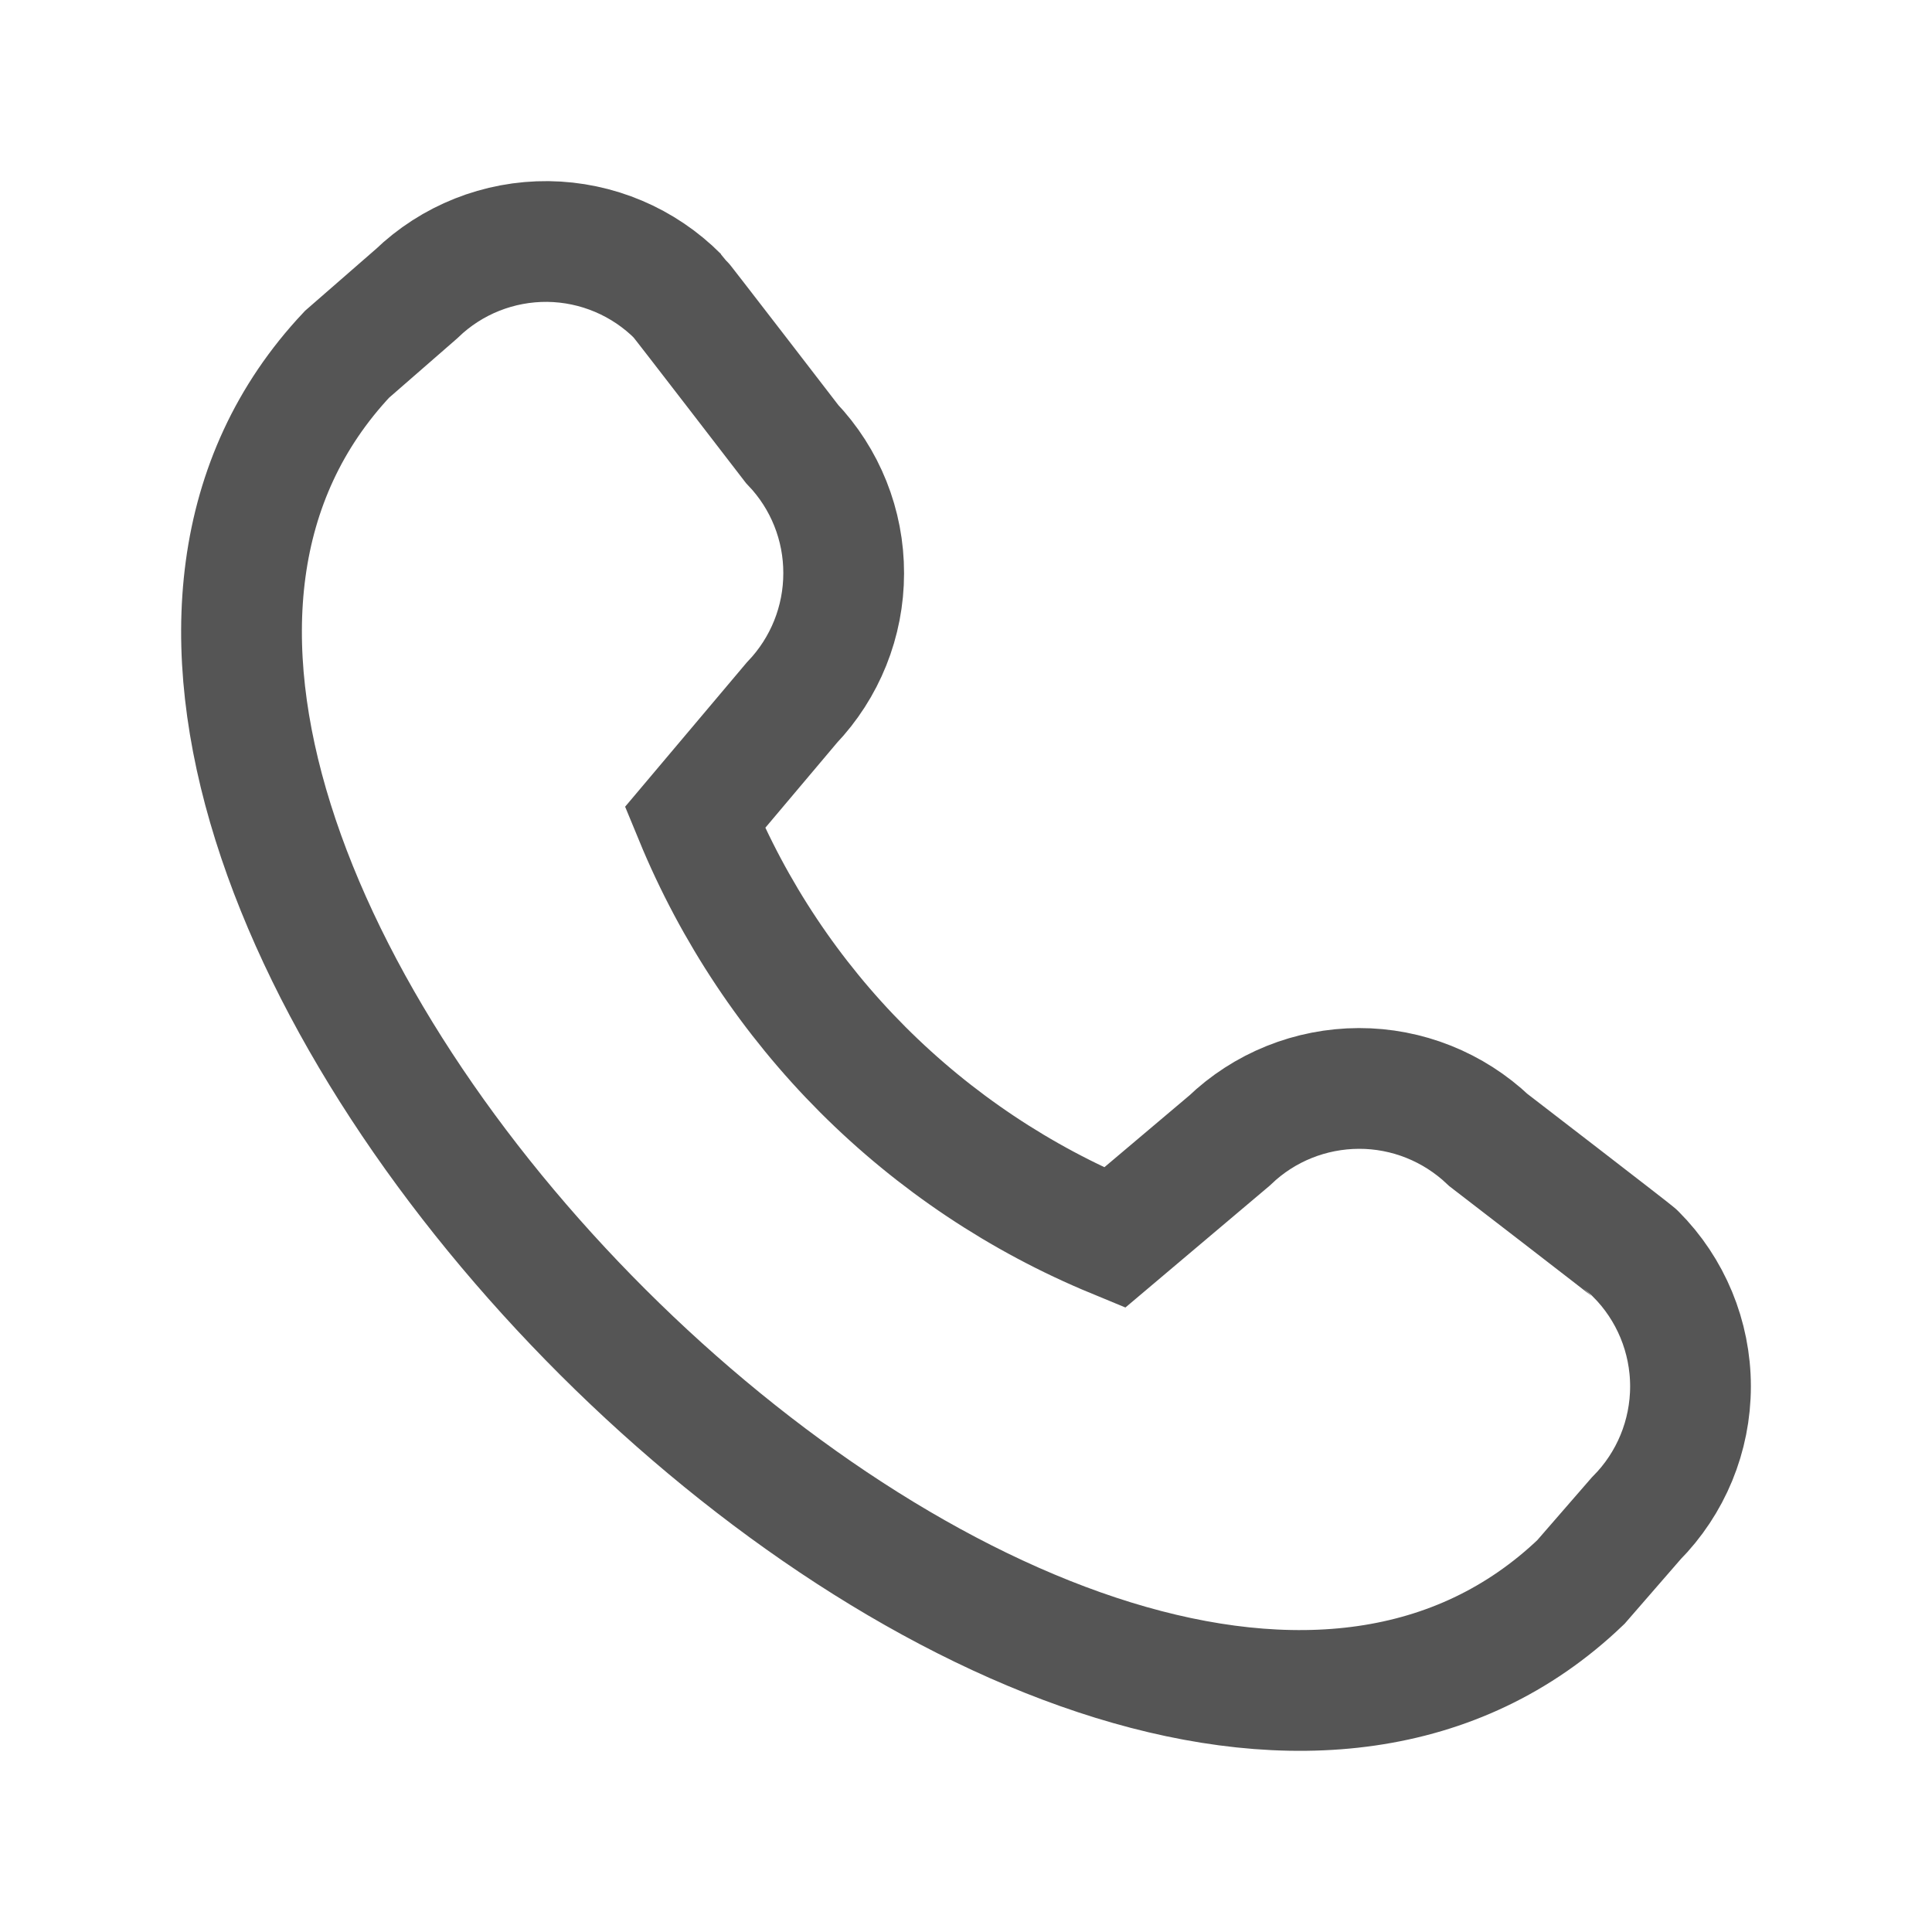
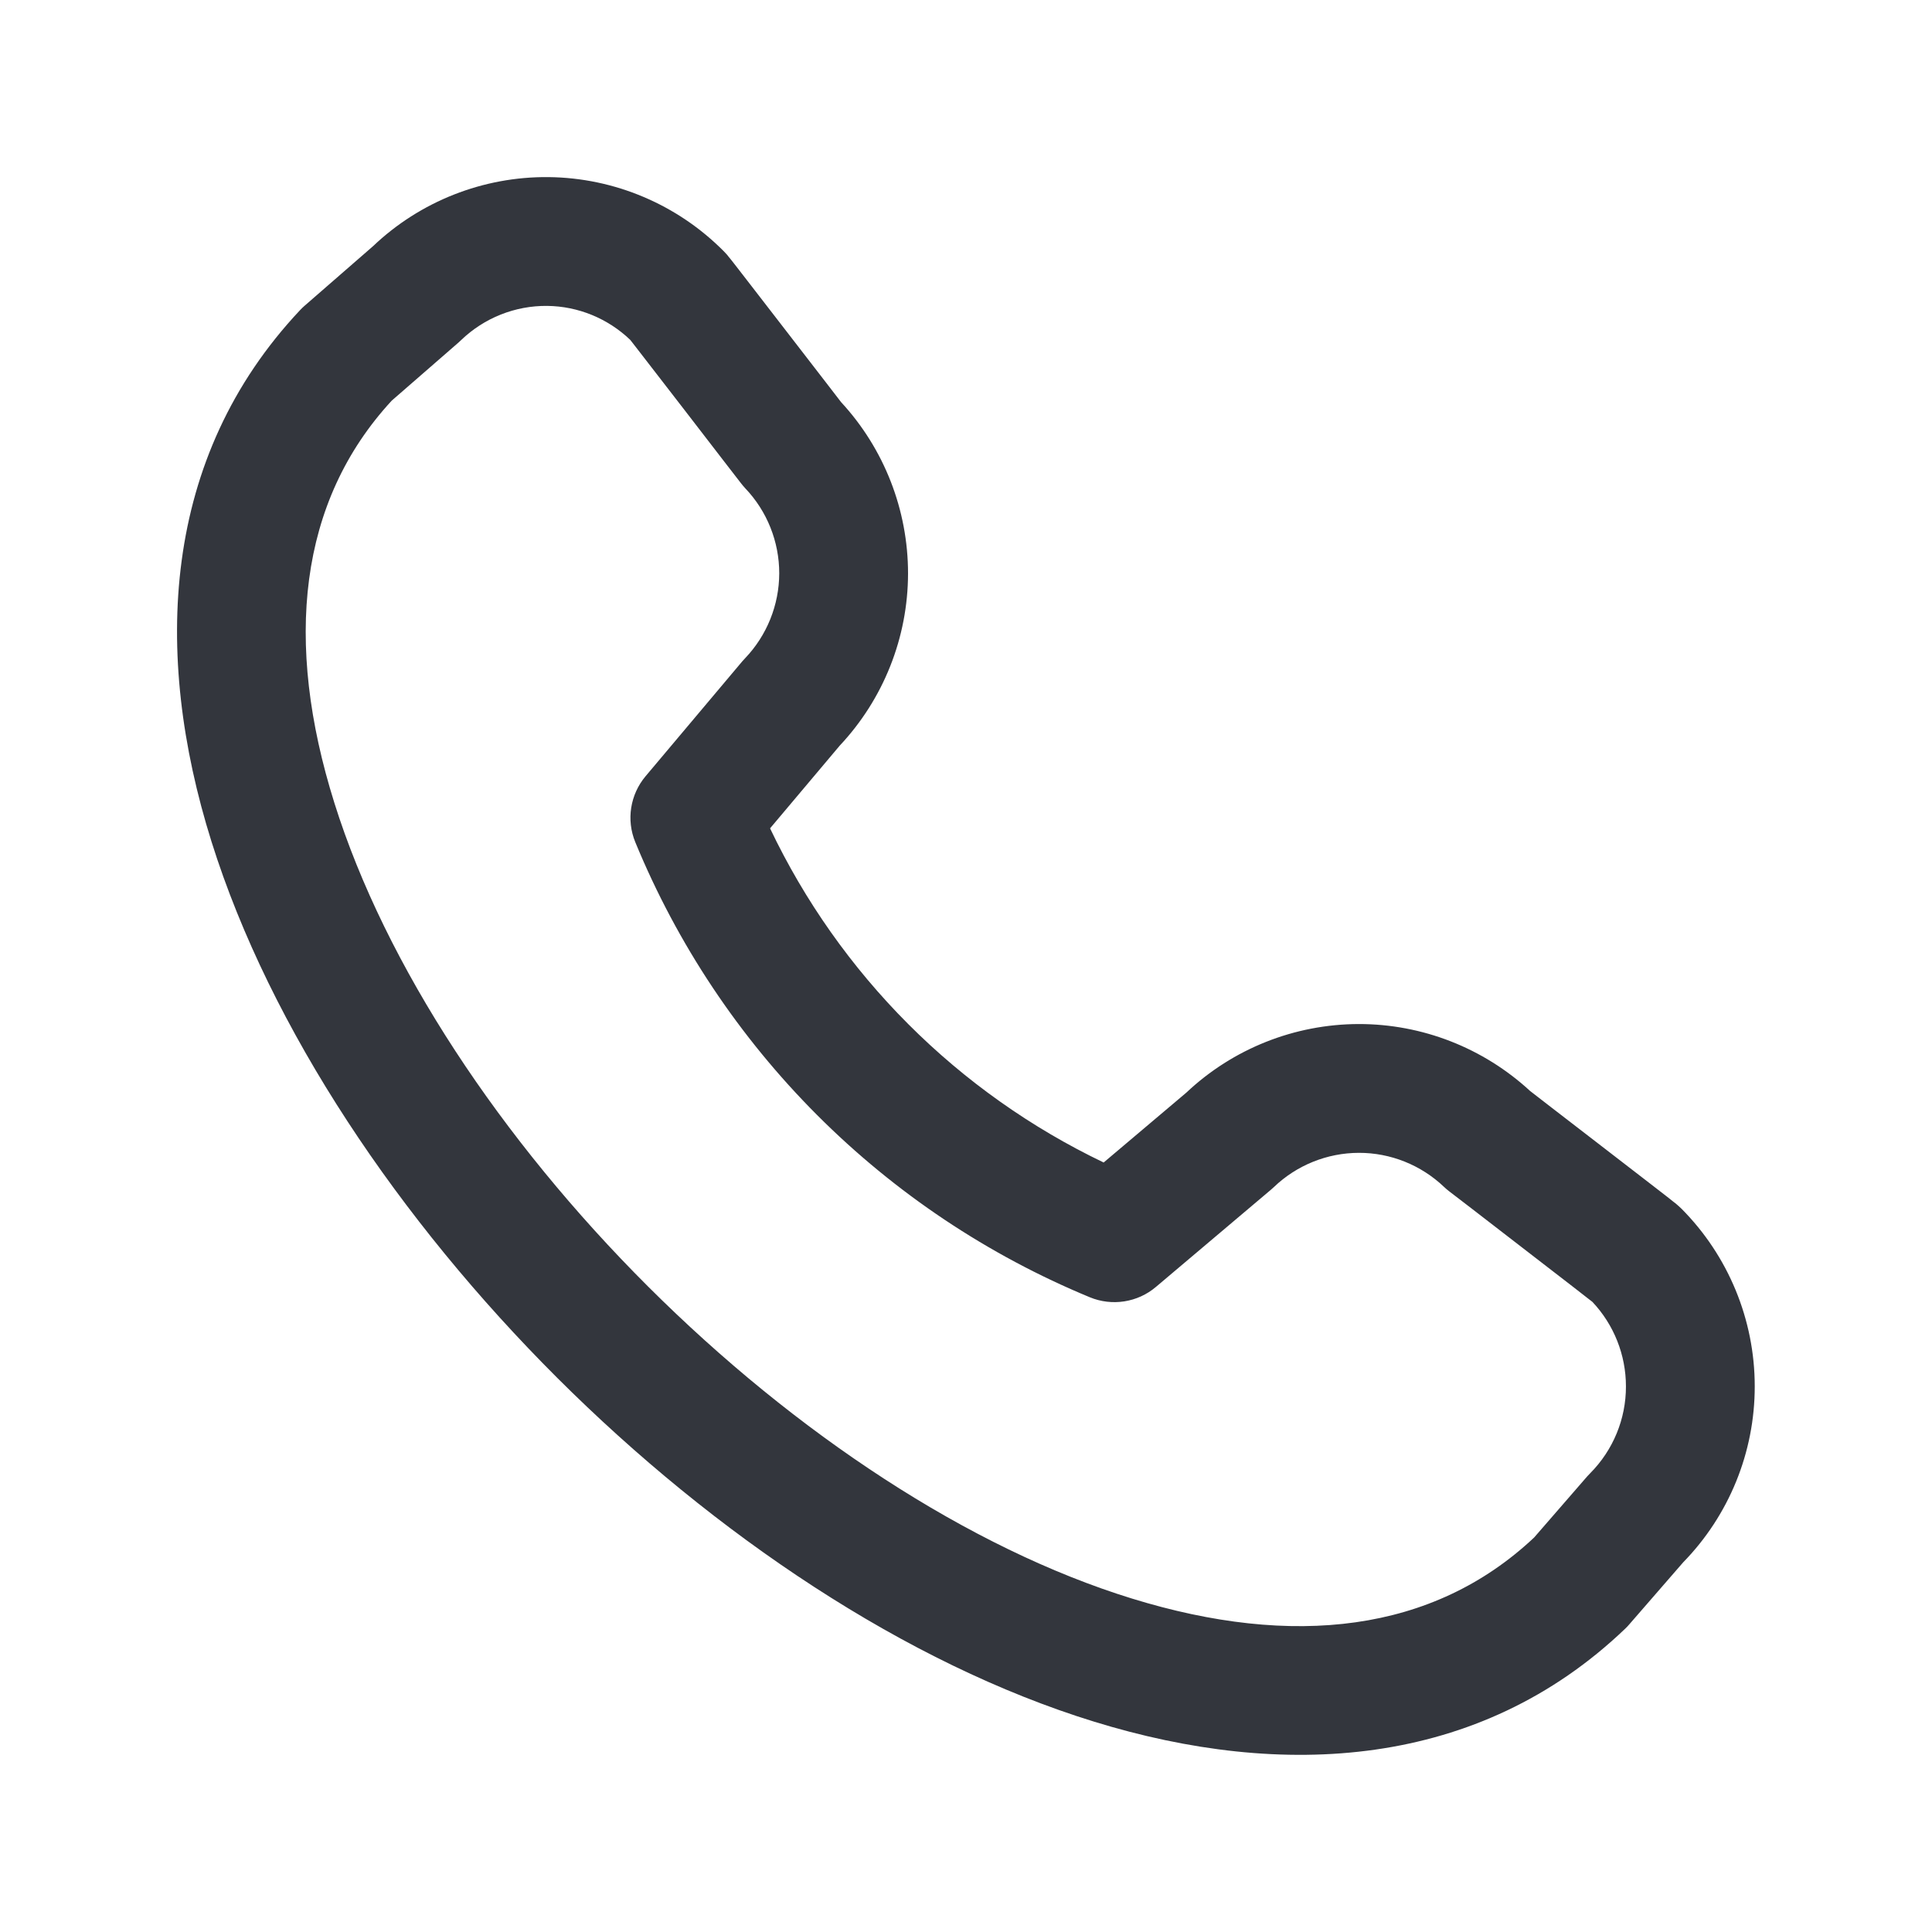
- <svg xmlns="http://www.w3.org/2000/svg" width="16" height="16" viewBox="0 0 16 16" fill="none">
-   <path d="M13.547 10.386C13.533 10.37 12.327 9.442 12.327 9.442C12.037 9.167 11.653 9.013 11.254 9.014C10.854 9.015 10.47 9.169 10.182 9.446L9.23 10.25C8.45 9.928 7.742 9.455 7.145 8.858C6.549 8.261 6.077 7.552 5.755 6.771L6.557 5.82C6.833 5.531 6.987 5.147 6.987 4.748C6.988 4.349 6.835 3.965 6.559 3.676C6.559 3.676 5.633 2.472 5.617 2.457C5.331 2.169 4.944 2.005 4.538 2C4.132 1.996 3.741 2.151 3.449 2.433L2.874 2.934C-0.993 7.046 8.985 17.029 13.092 13.102L13.549 12.576C13.838 12.285 14 11.892 14 11.481C14 11.071 13.837 10.676 13.547 10.386Z" stroke="#555555" />
+ <svg xmlns="http://www.w3.org/2000/svg" width="24" height="24" viewBox="0 0 24 24" fill="none">
+   <path fill-rule="evenodd" clip-rule="evenodd" d="M4.633 3.059C5.22 2.5 6.003 2.192 6.814 2.2C7.633 2.209 8.415 2.54 8.992 3.122C9.008 3.138 9.019 3.151 9.022 3.154C9.028 3.161 9.034 3.168 9.037 3.171L9.05 3.188L9.07 3.212C9.084 3.229 9.101 3.252 9.122 3.278C9.163 3.331 9.22 3.404 9.287 3.491C9.421 3.664 9.598 3.892 9.773 4.12C9.948 4.347 10.123 4.574 10.254 4.743L10.448 4.995C10.983 5.574 11.28 6.334 11.28 7.124C11.279 7.919 10.975 8.684 10.431 9.263L9.566 10.29C9.995 11.191 10.576 12.014 11.283 12.722C11.989 13.429 12.81 14.01 13.71 14.441L14.737 13.573C15.316 13.027 16.081 12.723 16.878 12.721C17.668 12.72 18.428 13.018 19.008 13.553L19.26 13.748C19.43 13.879 19.657 14.053 19.884 14.229C20.112 14.404 20.34 14.581 20.514 14.715C20.6 14.782 20.674 14.839 20.727 14.88L20.792 14.932L20.817 14.951L20.833 14.965C20.837 14.968 20.842 14.973 20.849 14.979C20.852 14.981 20.867 14.995 20.887 15.014C21.47 15.6 21.798 16.395 21.798 17.221C21.799 18.039 21.479 18.824 20.909 19.408L20.24 20.178C20.224 20.197 20.207 20.215 20.189 20.232C18.366 21.975 15.934 22.11 13.591 21.387C11.254 20.667 8.879 19.068 6.922 17.116C4.965 15.162 3.36 12.789 2.627 10.454C1.893 8.114 2.008 5.681 3.727 3.853C3.745 3.834 3.764 3.815 3.784 3.798L4.633 3.059ZM18.001 14.798C17.979 14.781 17.957 14.762 17.937 14.743C17.652 14.472 17.273 14.32 16.88 14.321C16.487 14.322 16.109 14.474 15.825 14.746C15.812 14.758 15.8 14.769 15.787 14.78L14.36 15.986C14.132 16.18 13.814 16.229 13.538 16.115C12.271 15.591 11.12 14.822 10.151 13.852C9.182 12.882 8.414 11.73 7.892 10.462C7.778 10.186 7.828 9.87 8.02 9.642L9.222 8.214C9.233 8.202 9.244 8.189 9.256 8.177C9.527 7.893 9.679 7.515 9.68 7.122C9.68 6.729 9.529 6.35 9.258 6.066C9.239 6.045 9.221 6.024 9.204 6.002L8.986 5.72C8.856 5.55 8.681 5.324 8.506 5.097C8.331 4.87 8.155 4.643 8.022 4.471C7.956 4.385 7.9 4.313 7.861 4.263L7.829 4.222C7.551 3.956 7.182 3.804 6.797 3.8C6.399 3.796 6.015 3.949 5.728 4.225C5.718 4.235 5.708 4.244 5.698 4.253L4.866 4.977C3.708 6.231 3.525 7.972 4.154 9.975C4.789 11.999 6.223 14.158 8.052 15.983C9.882 17.808 12.041 19.235 14.062 19.858C16.063 20.475 17.802 20.28 19.057 19.1L19.717 18.34C19.729 18.327 19.741 18.314 19.754 18.301C20.039 18.014 20.199 17.626 20.198 17.222C20.198 16.831 20.048 16.455 19.781 16.172L19.742 16.142C19.692 16.102 19.62 16.047 19.534 15.98C19.362 15.847 19.135 15.671 18.907 15.496C18.68 15.321 18.453 15.146 18.284 15.015L18.001 14.798ZM7.856 4.249C7.856 4.249 7.856 4.249 7.856 4.249V4.249ZM7.867 4.26C7.863 4.256 7.859 4.252 7.856 4.249L7.867 4.26Z" fill="#33363D" />
</svg>
